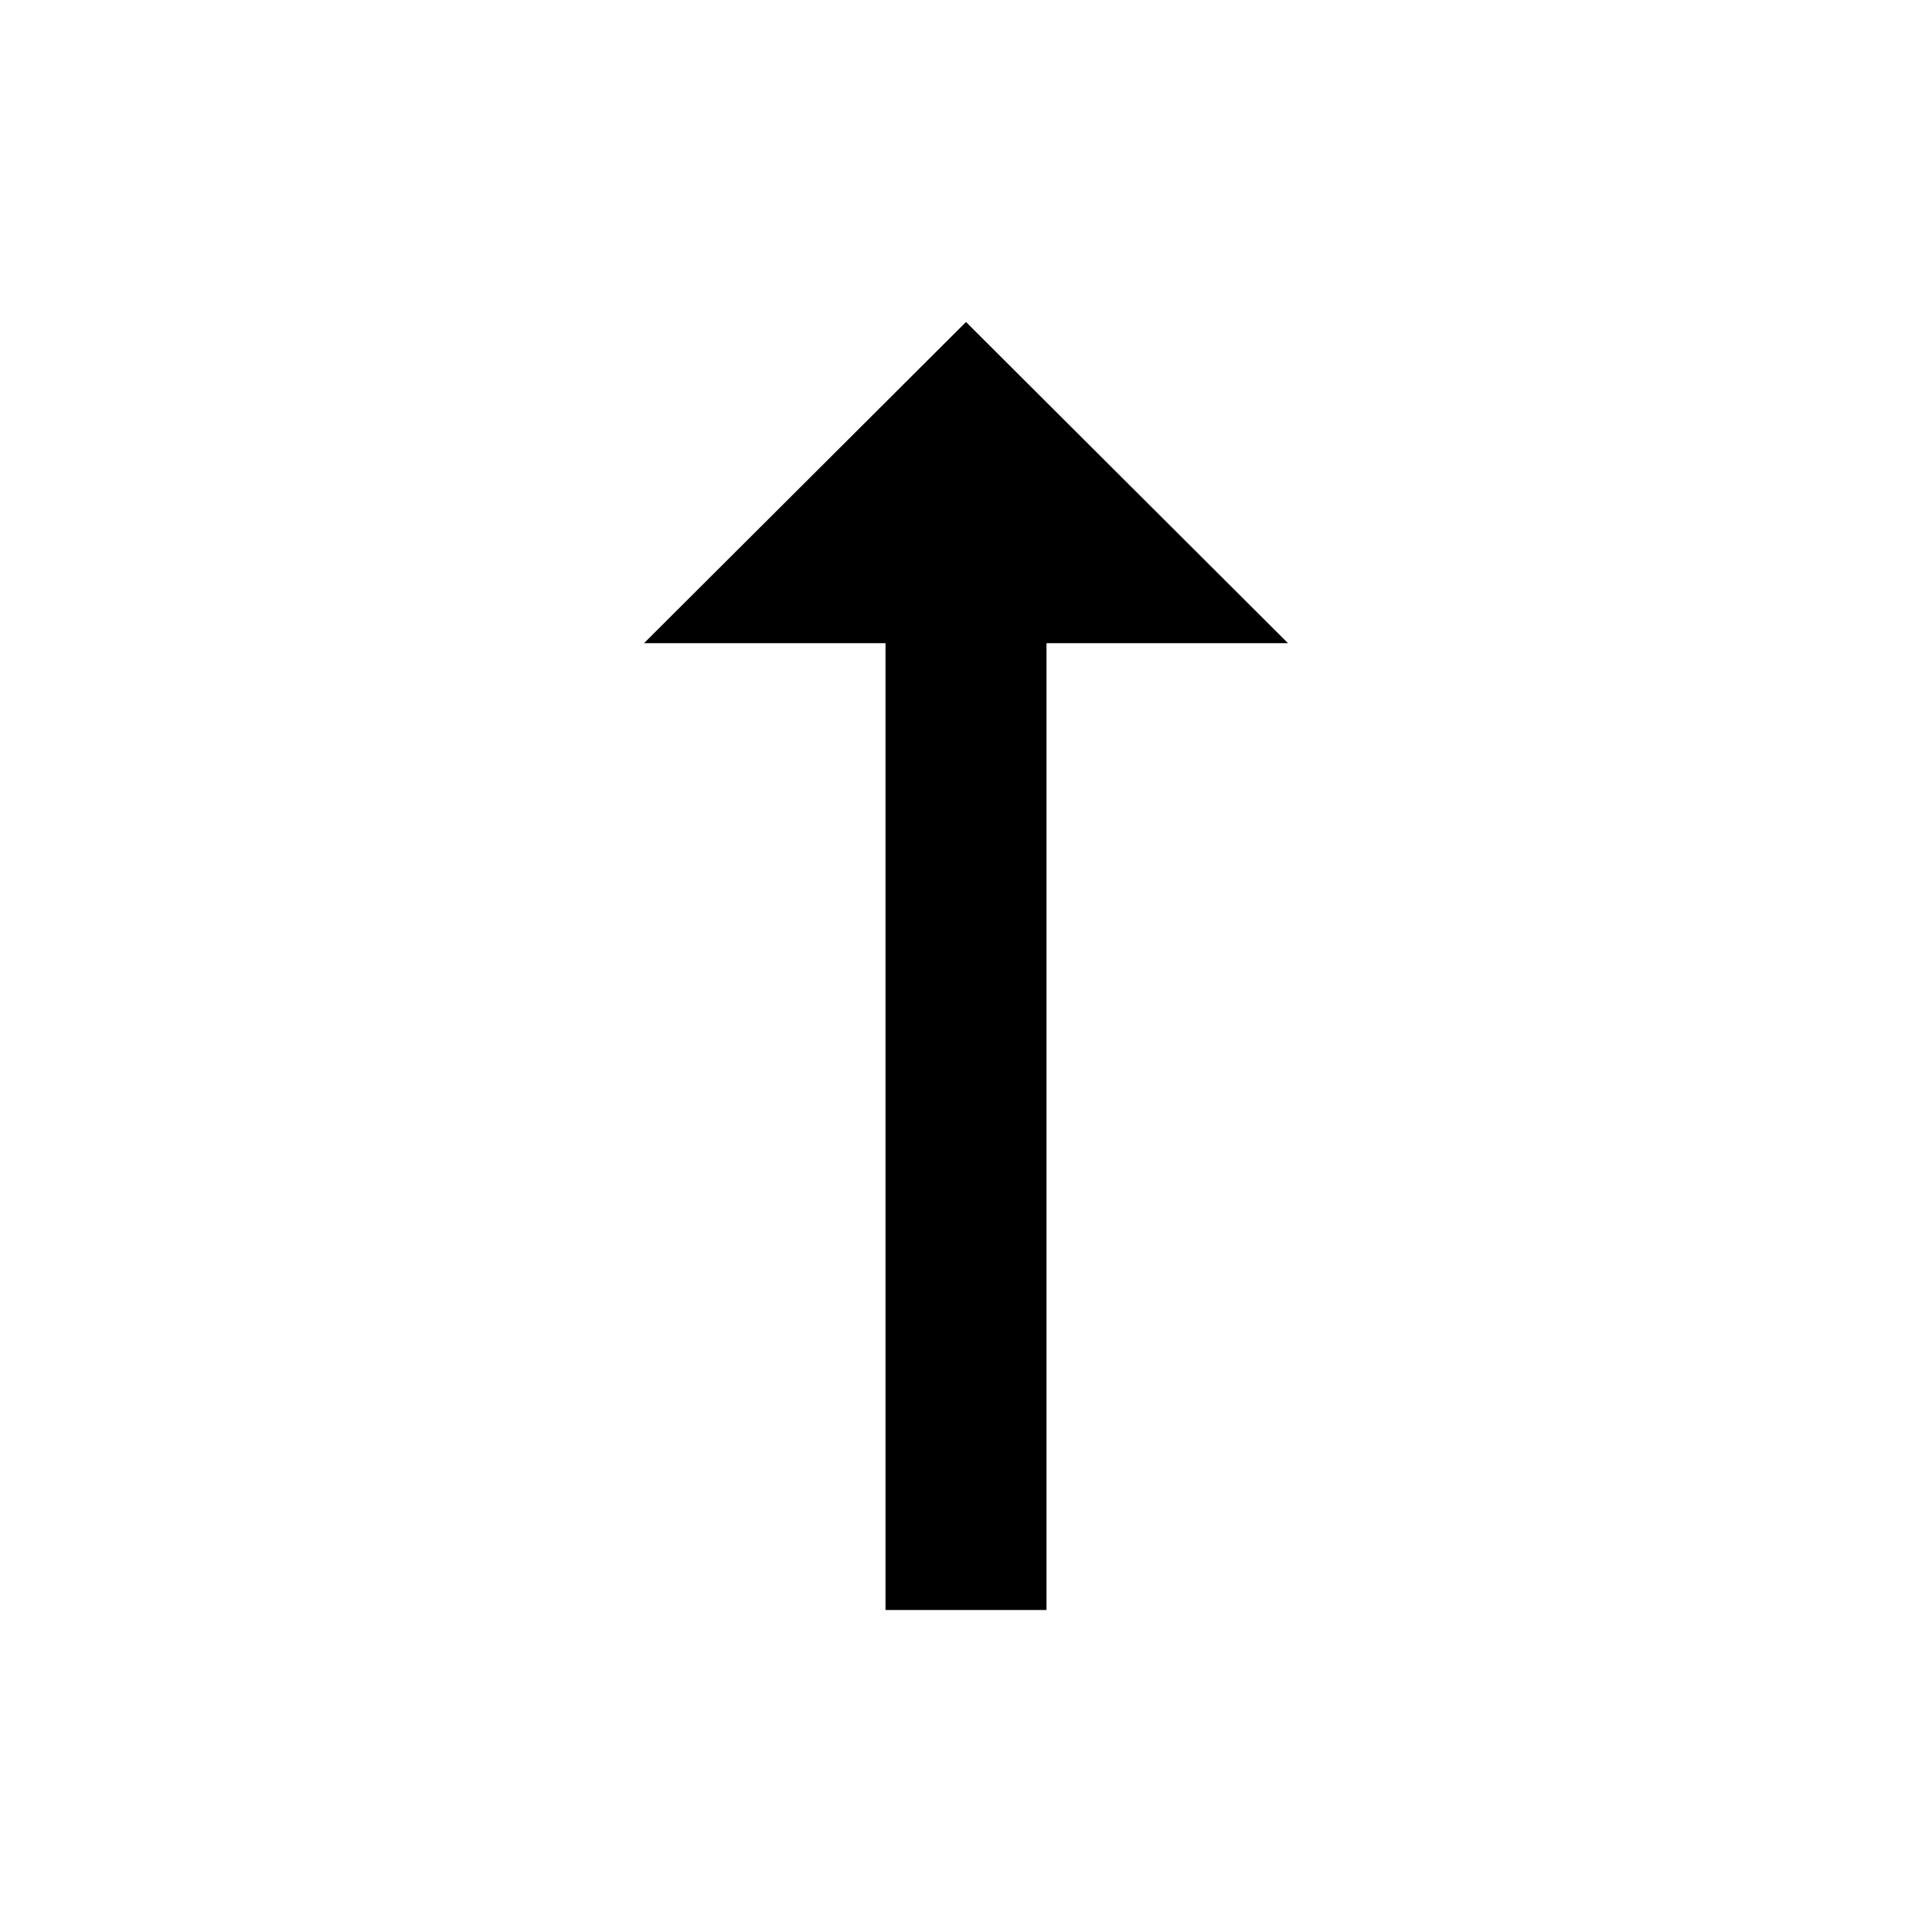
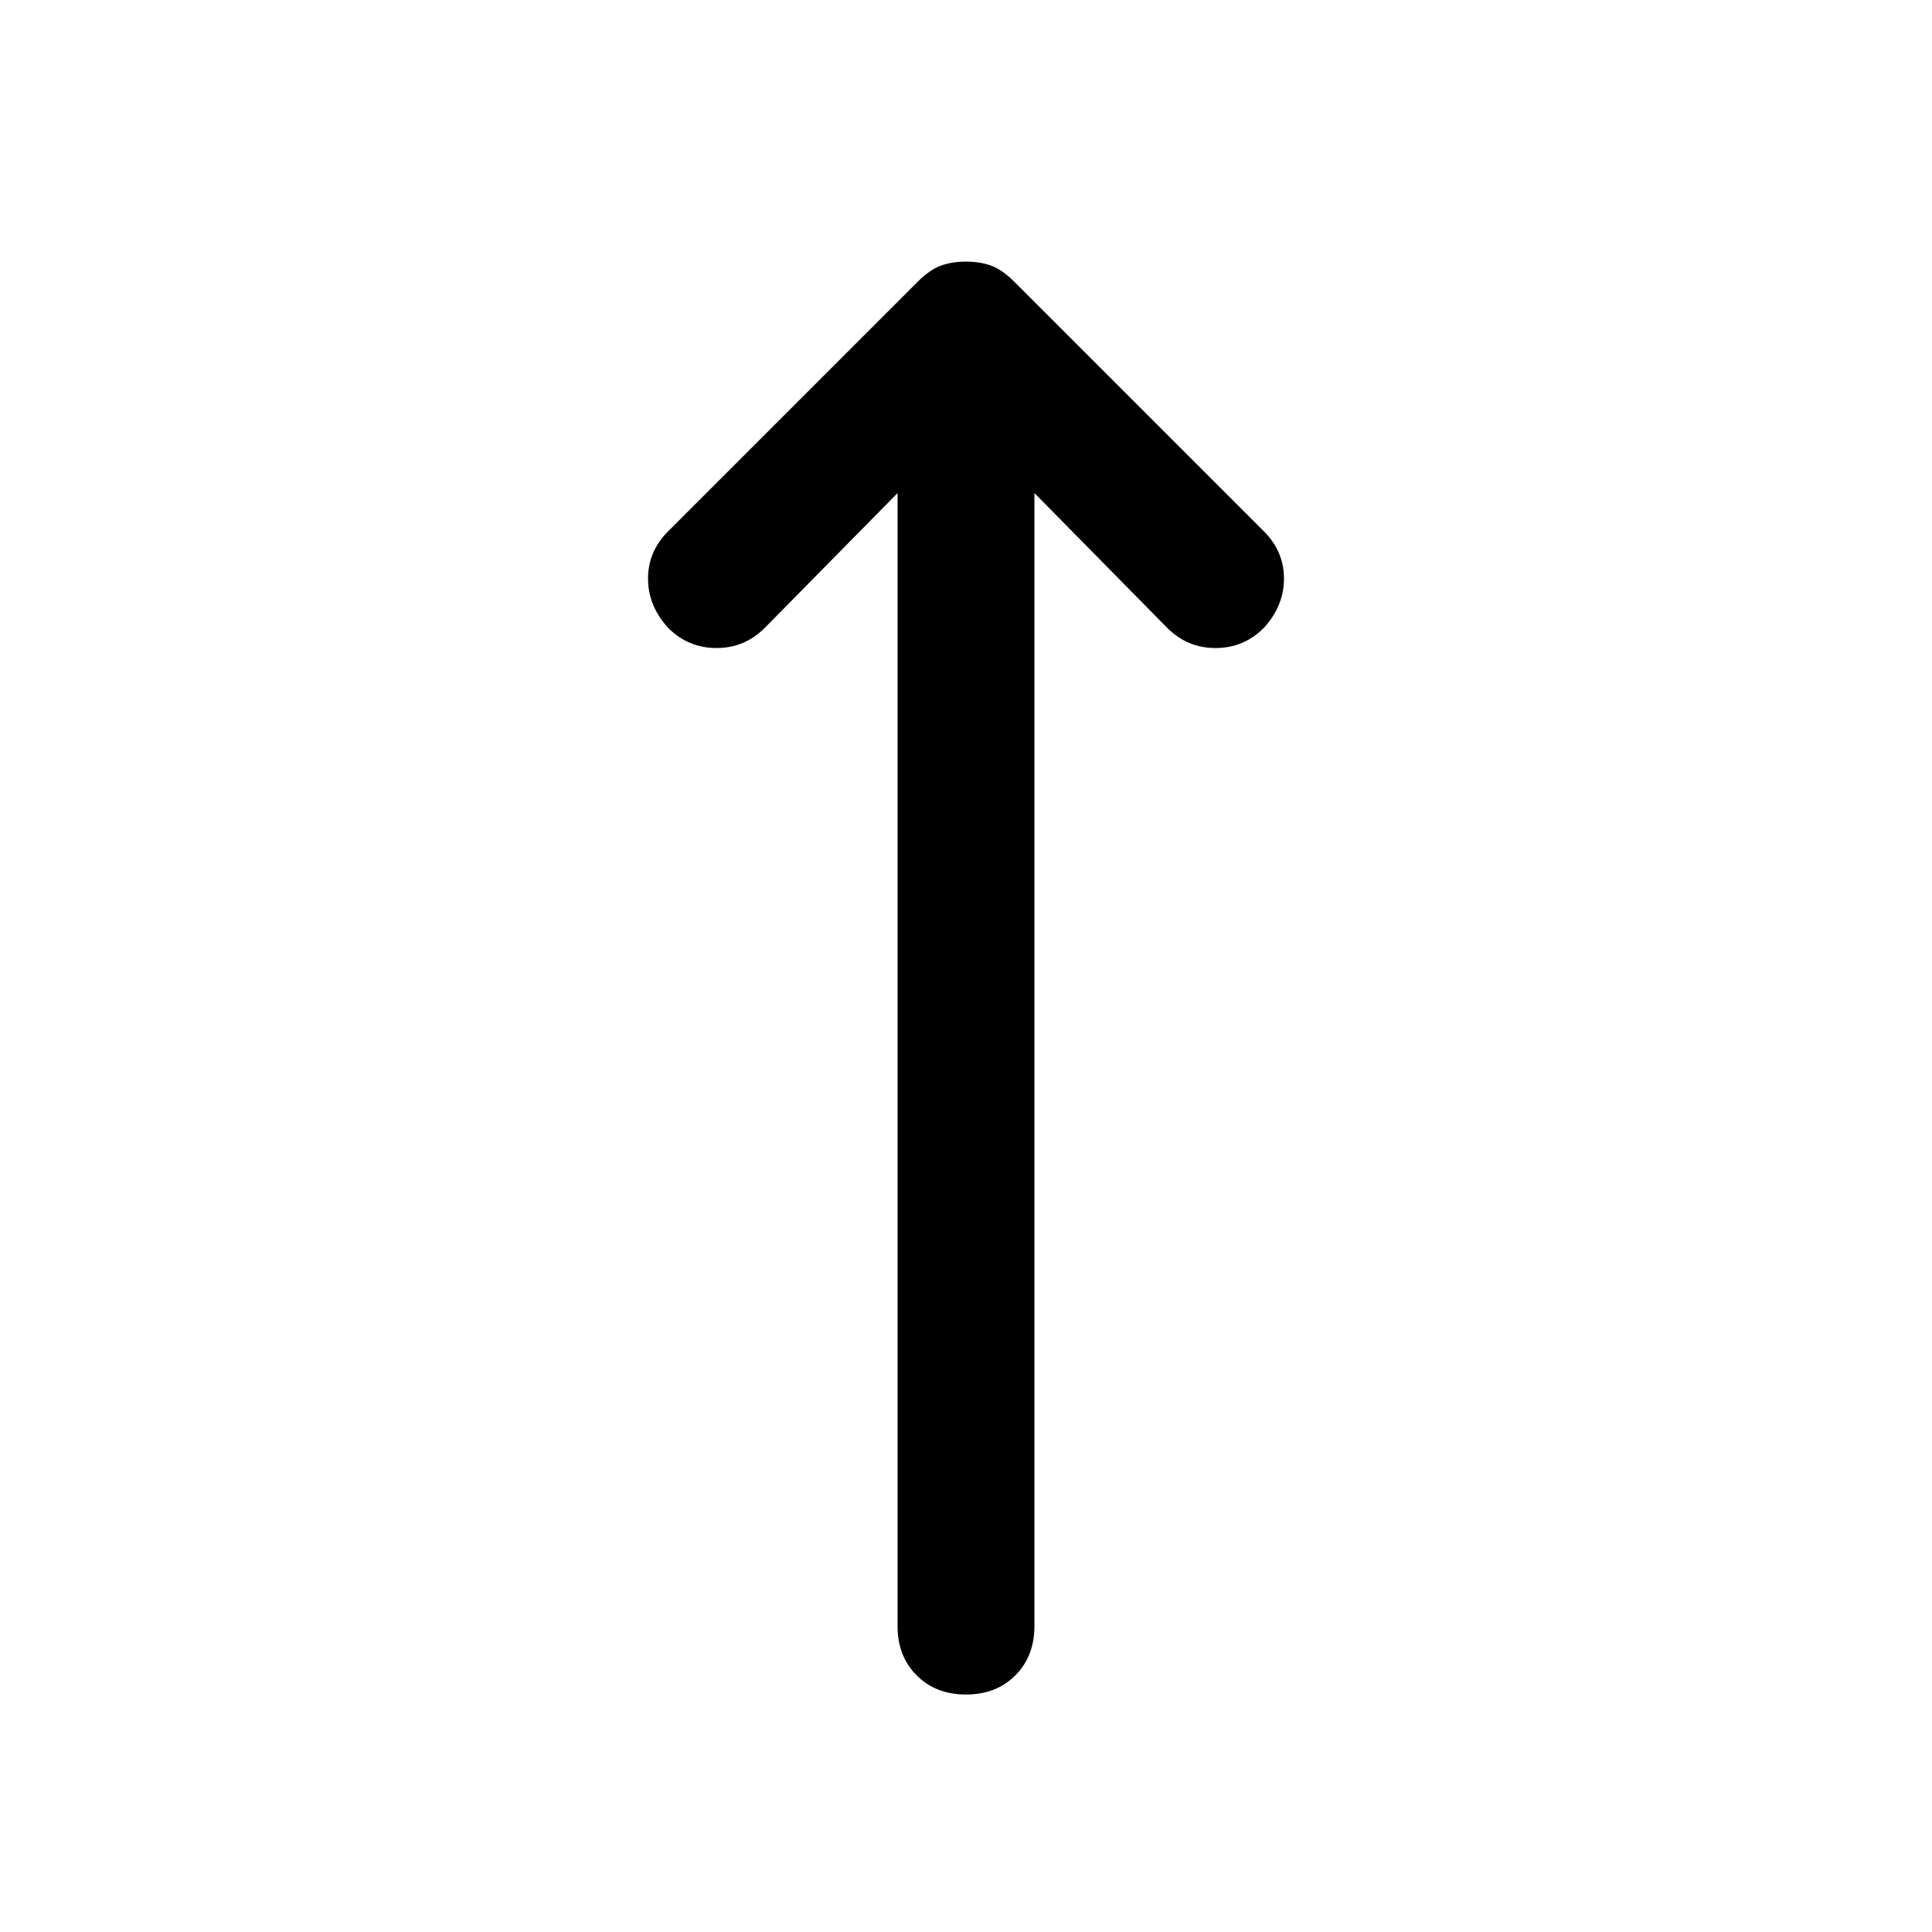
- <svg xmlns="http://www.w3.org/2000/svg" viewBox="0 0 24 24">
-   <rect x="0" y="0" width="24" height="24" style="fill:none;fill-rule:nonzero;" />
-   <g transform="matrix(6.12323e-17,-1,1,6.12323e-17,0,24)">
-     <path d="M16.01,11L4,11L4,13L16.01,13L16.01,16L20,12L16.01,8L16.01,11Z" style="fill-rule:nonzero;" />
-   </g>
+ <svg xmlns="http://www.w3.org/2000/svg" viewBox="0 0 48 48">
+   <path d="M24 42.1q-.75 0-1.225-.475-.475-.475-.475-1.225V12.25L19 15.6q-.5.5-1.2.5t-1.2-.5q-.5-.55-.5-1.225t.5-1.175L22.8 7q.3-.3.575-.4.275-.1.625-.1t.625.1q.275.1.575.4l6.2 6.2q.5.5.5 1.175t-.5 1.225q-.5.5-1.2.5t-1.2-.5l-3.3-3.35V40.4q0 .75-.475 1.225-.475.475-1.225.475Z" />
</svg>
